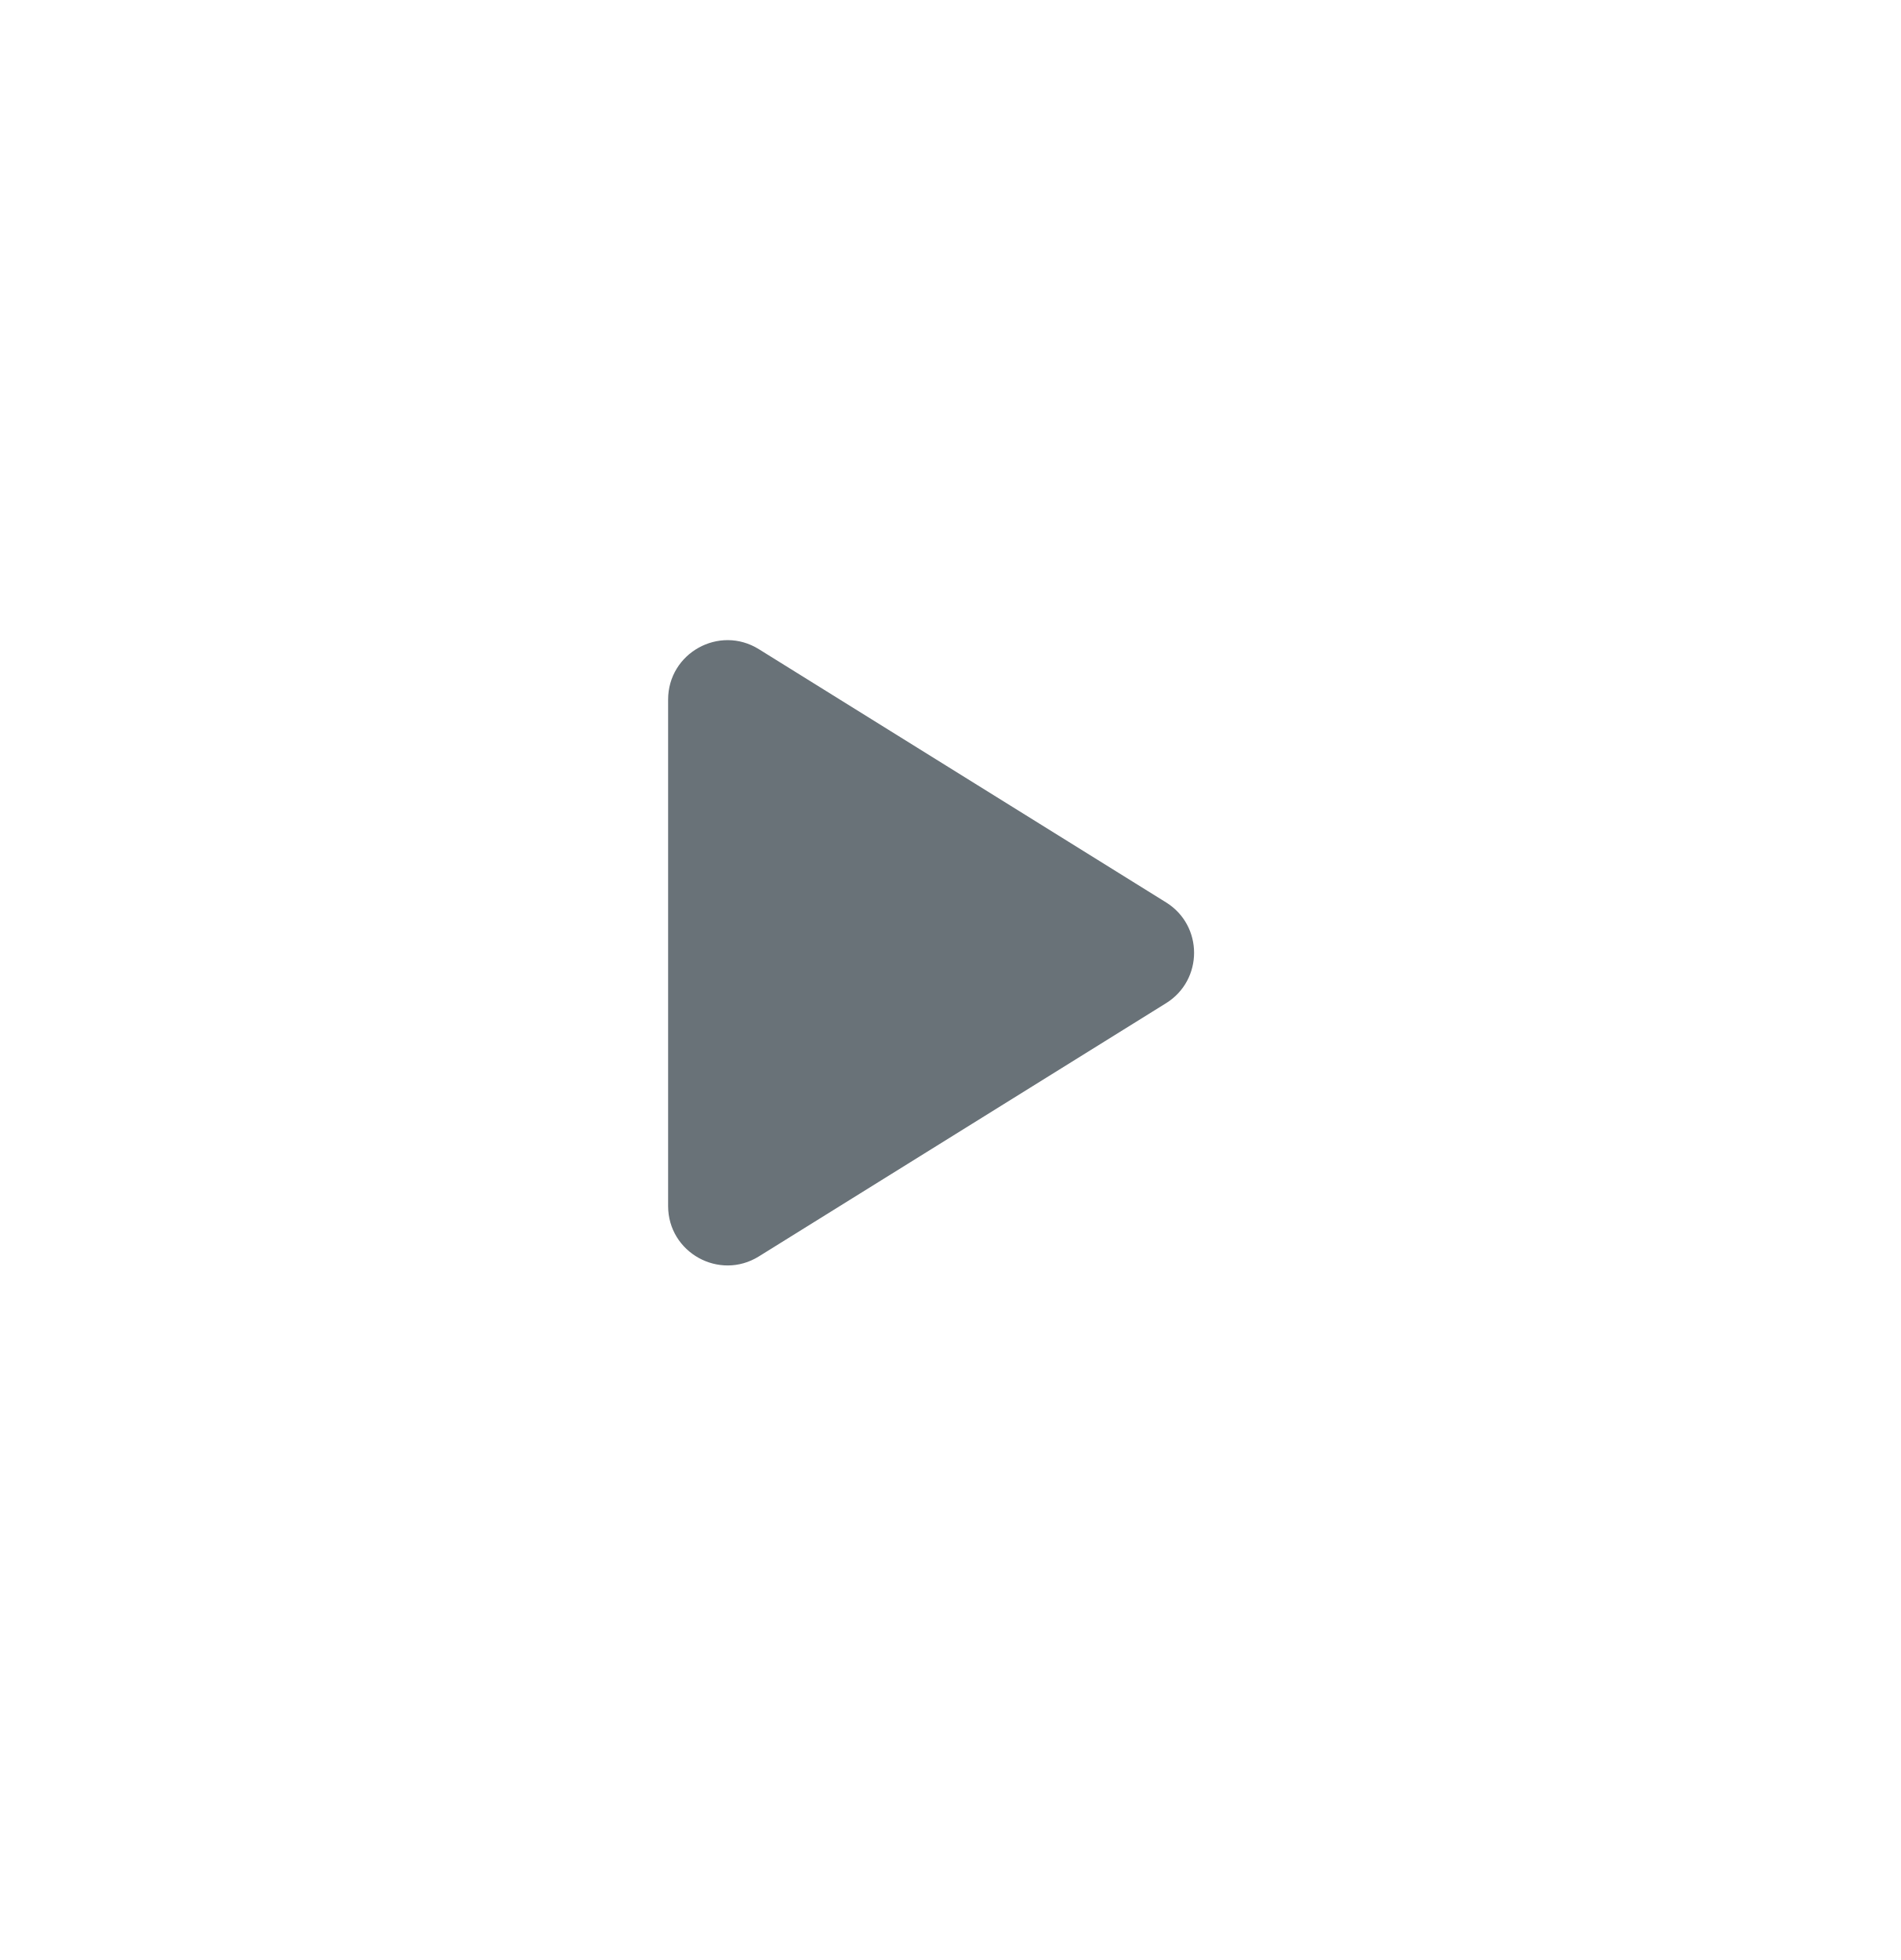
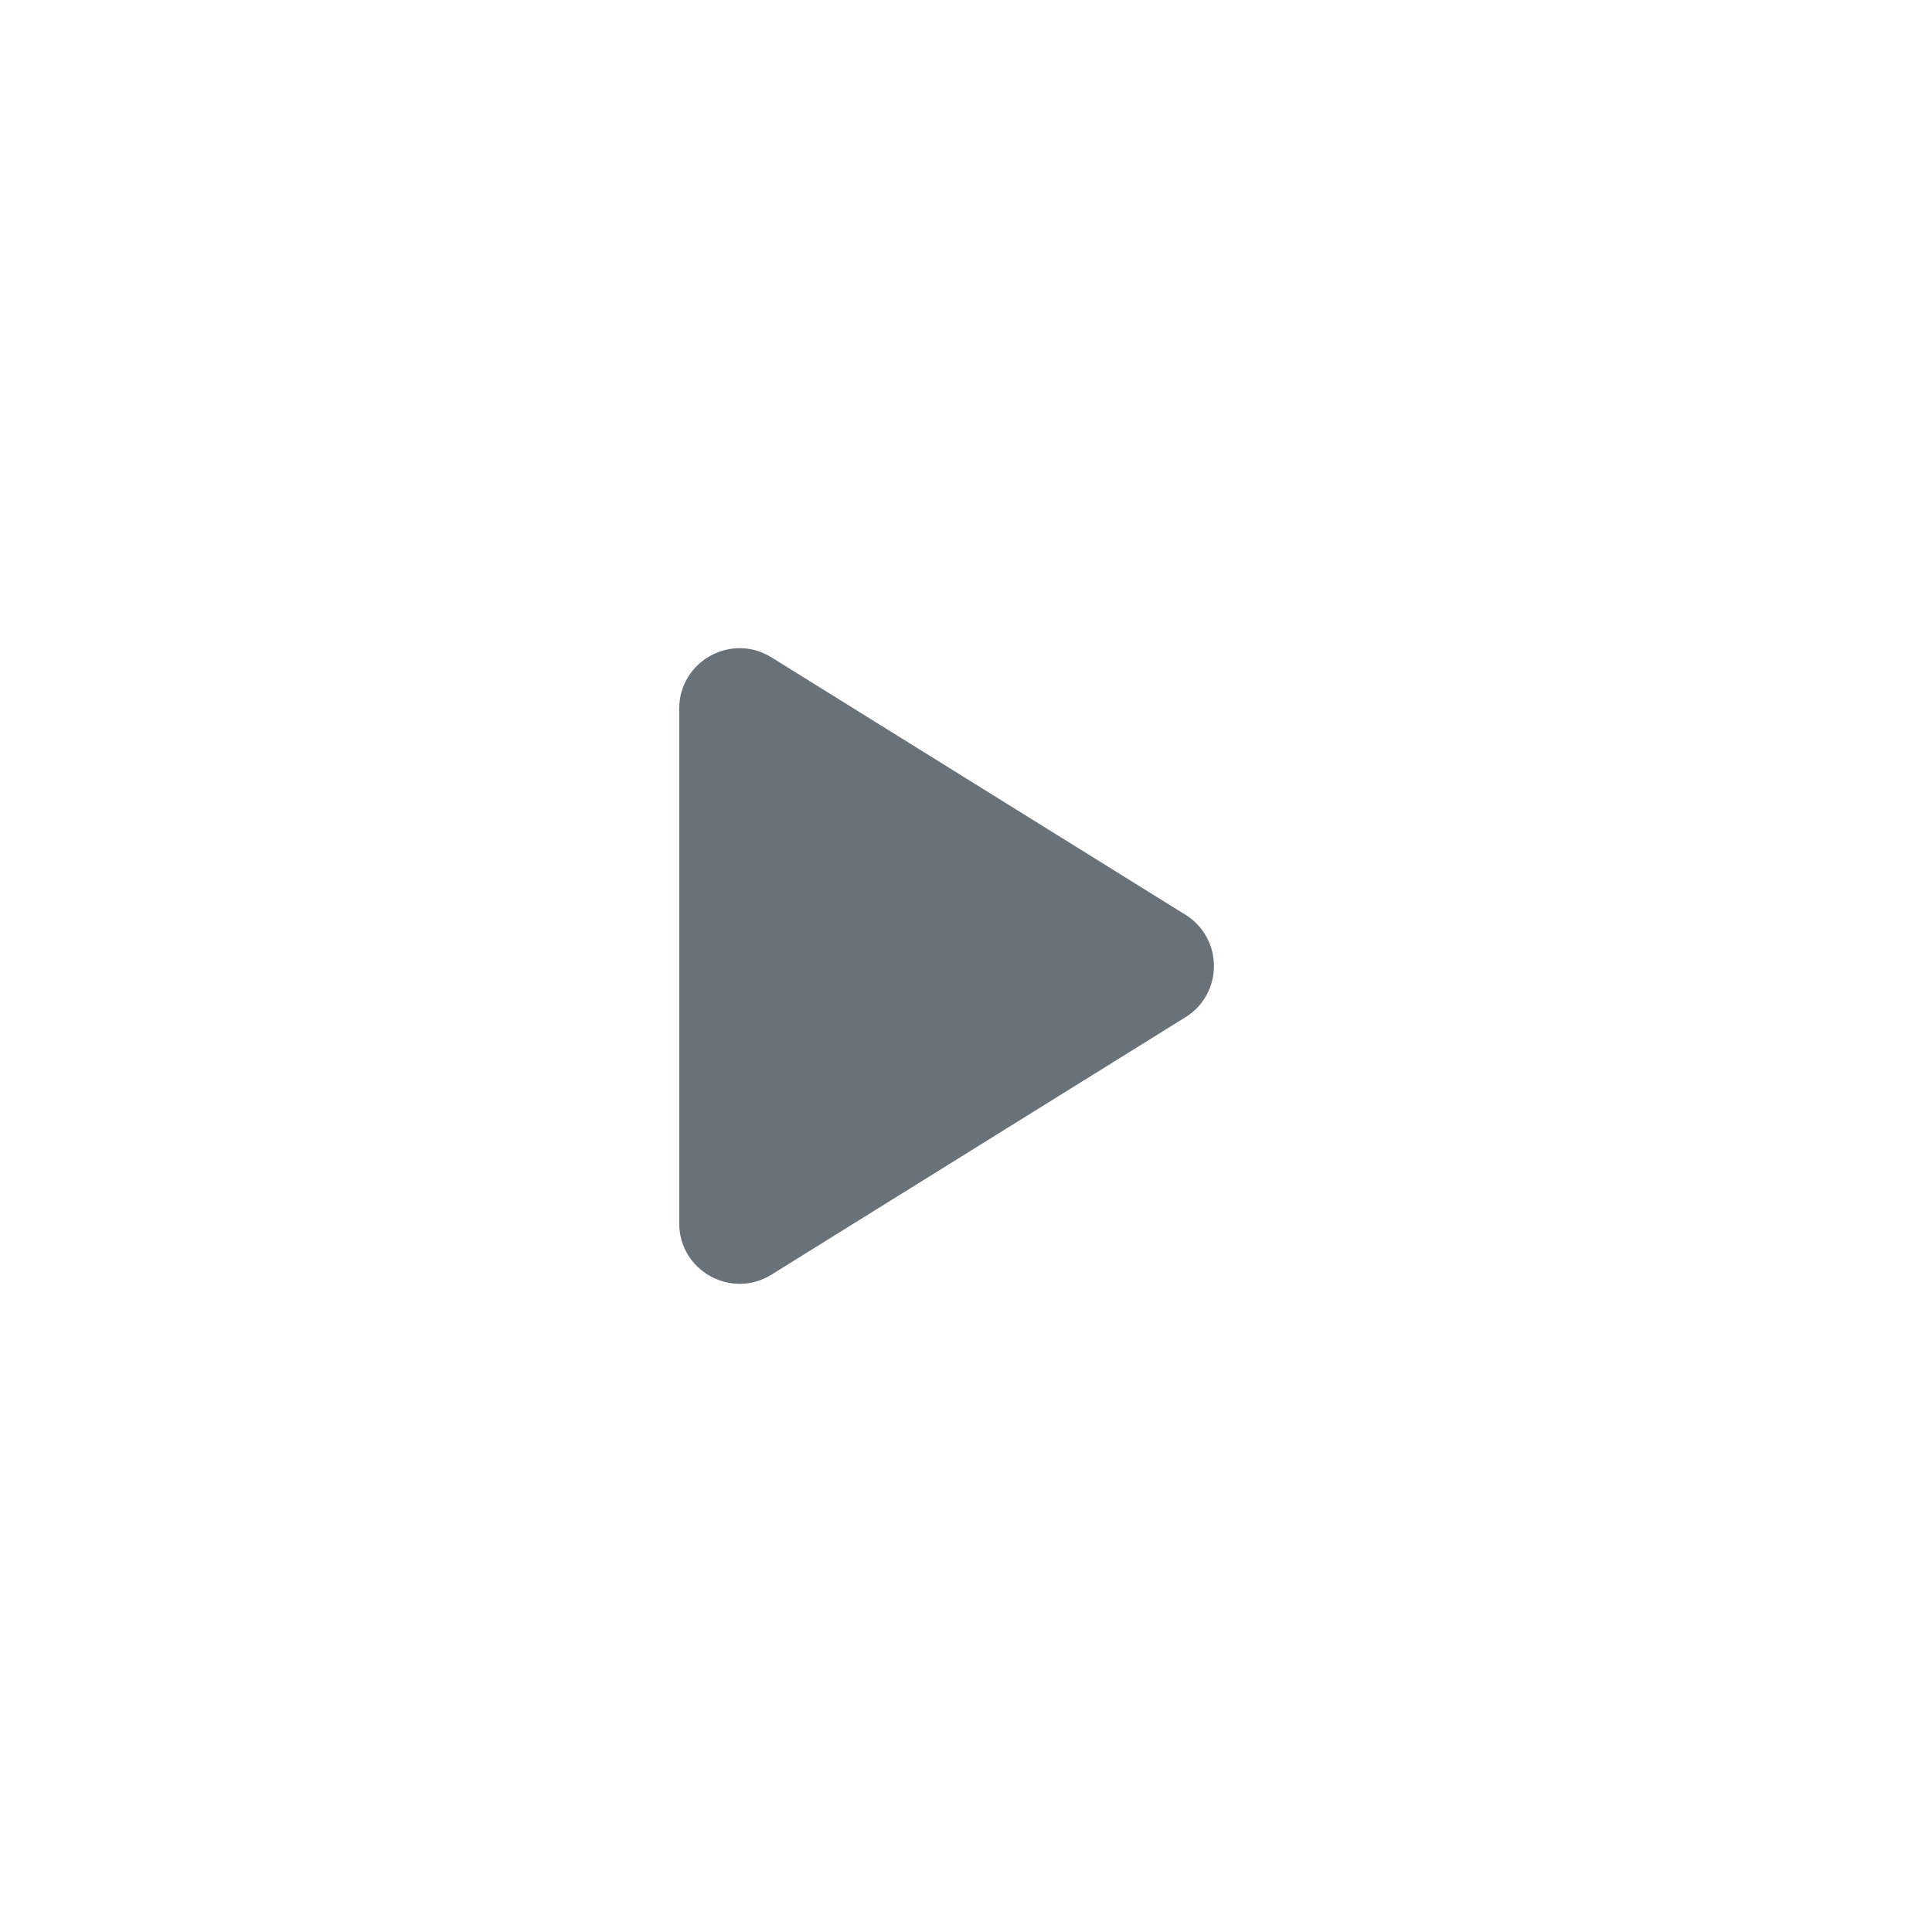
- <svg xmlns="http://www.w3.org/2000/svg" width="32" height="33" viewBox="0 0 32 33" fill="none">
-   <path d="M19.634 15.193C20.264 15.584 20.264 16.5 19.634 16.891L12.778 21.154C12.112 21.568 11.25 21.089 11.25 20.305L11.25 11.779C11.25 10.995 12.112 10.516 12.778 10.93L19.634 15.193Z" fill="#697278" />
+ <svg xmlns="http://www.w3.org/2000/svg" width="32" height="32" viewBox="0 0 32 32" fill="none">
+   <path d="M19.634 15.151C20.264 15.542 20.264 16.458 19.634 16.849L12.778 21.112C12.112 21.526 11.25 21.047 11.25 20.263L11.25 11.737C11.25 10.953 12.112 10.474 12.778 10.888L19.634 15.151Z" fill="#697278" />
</svg>
